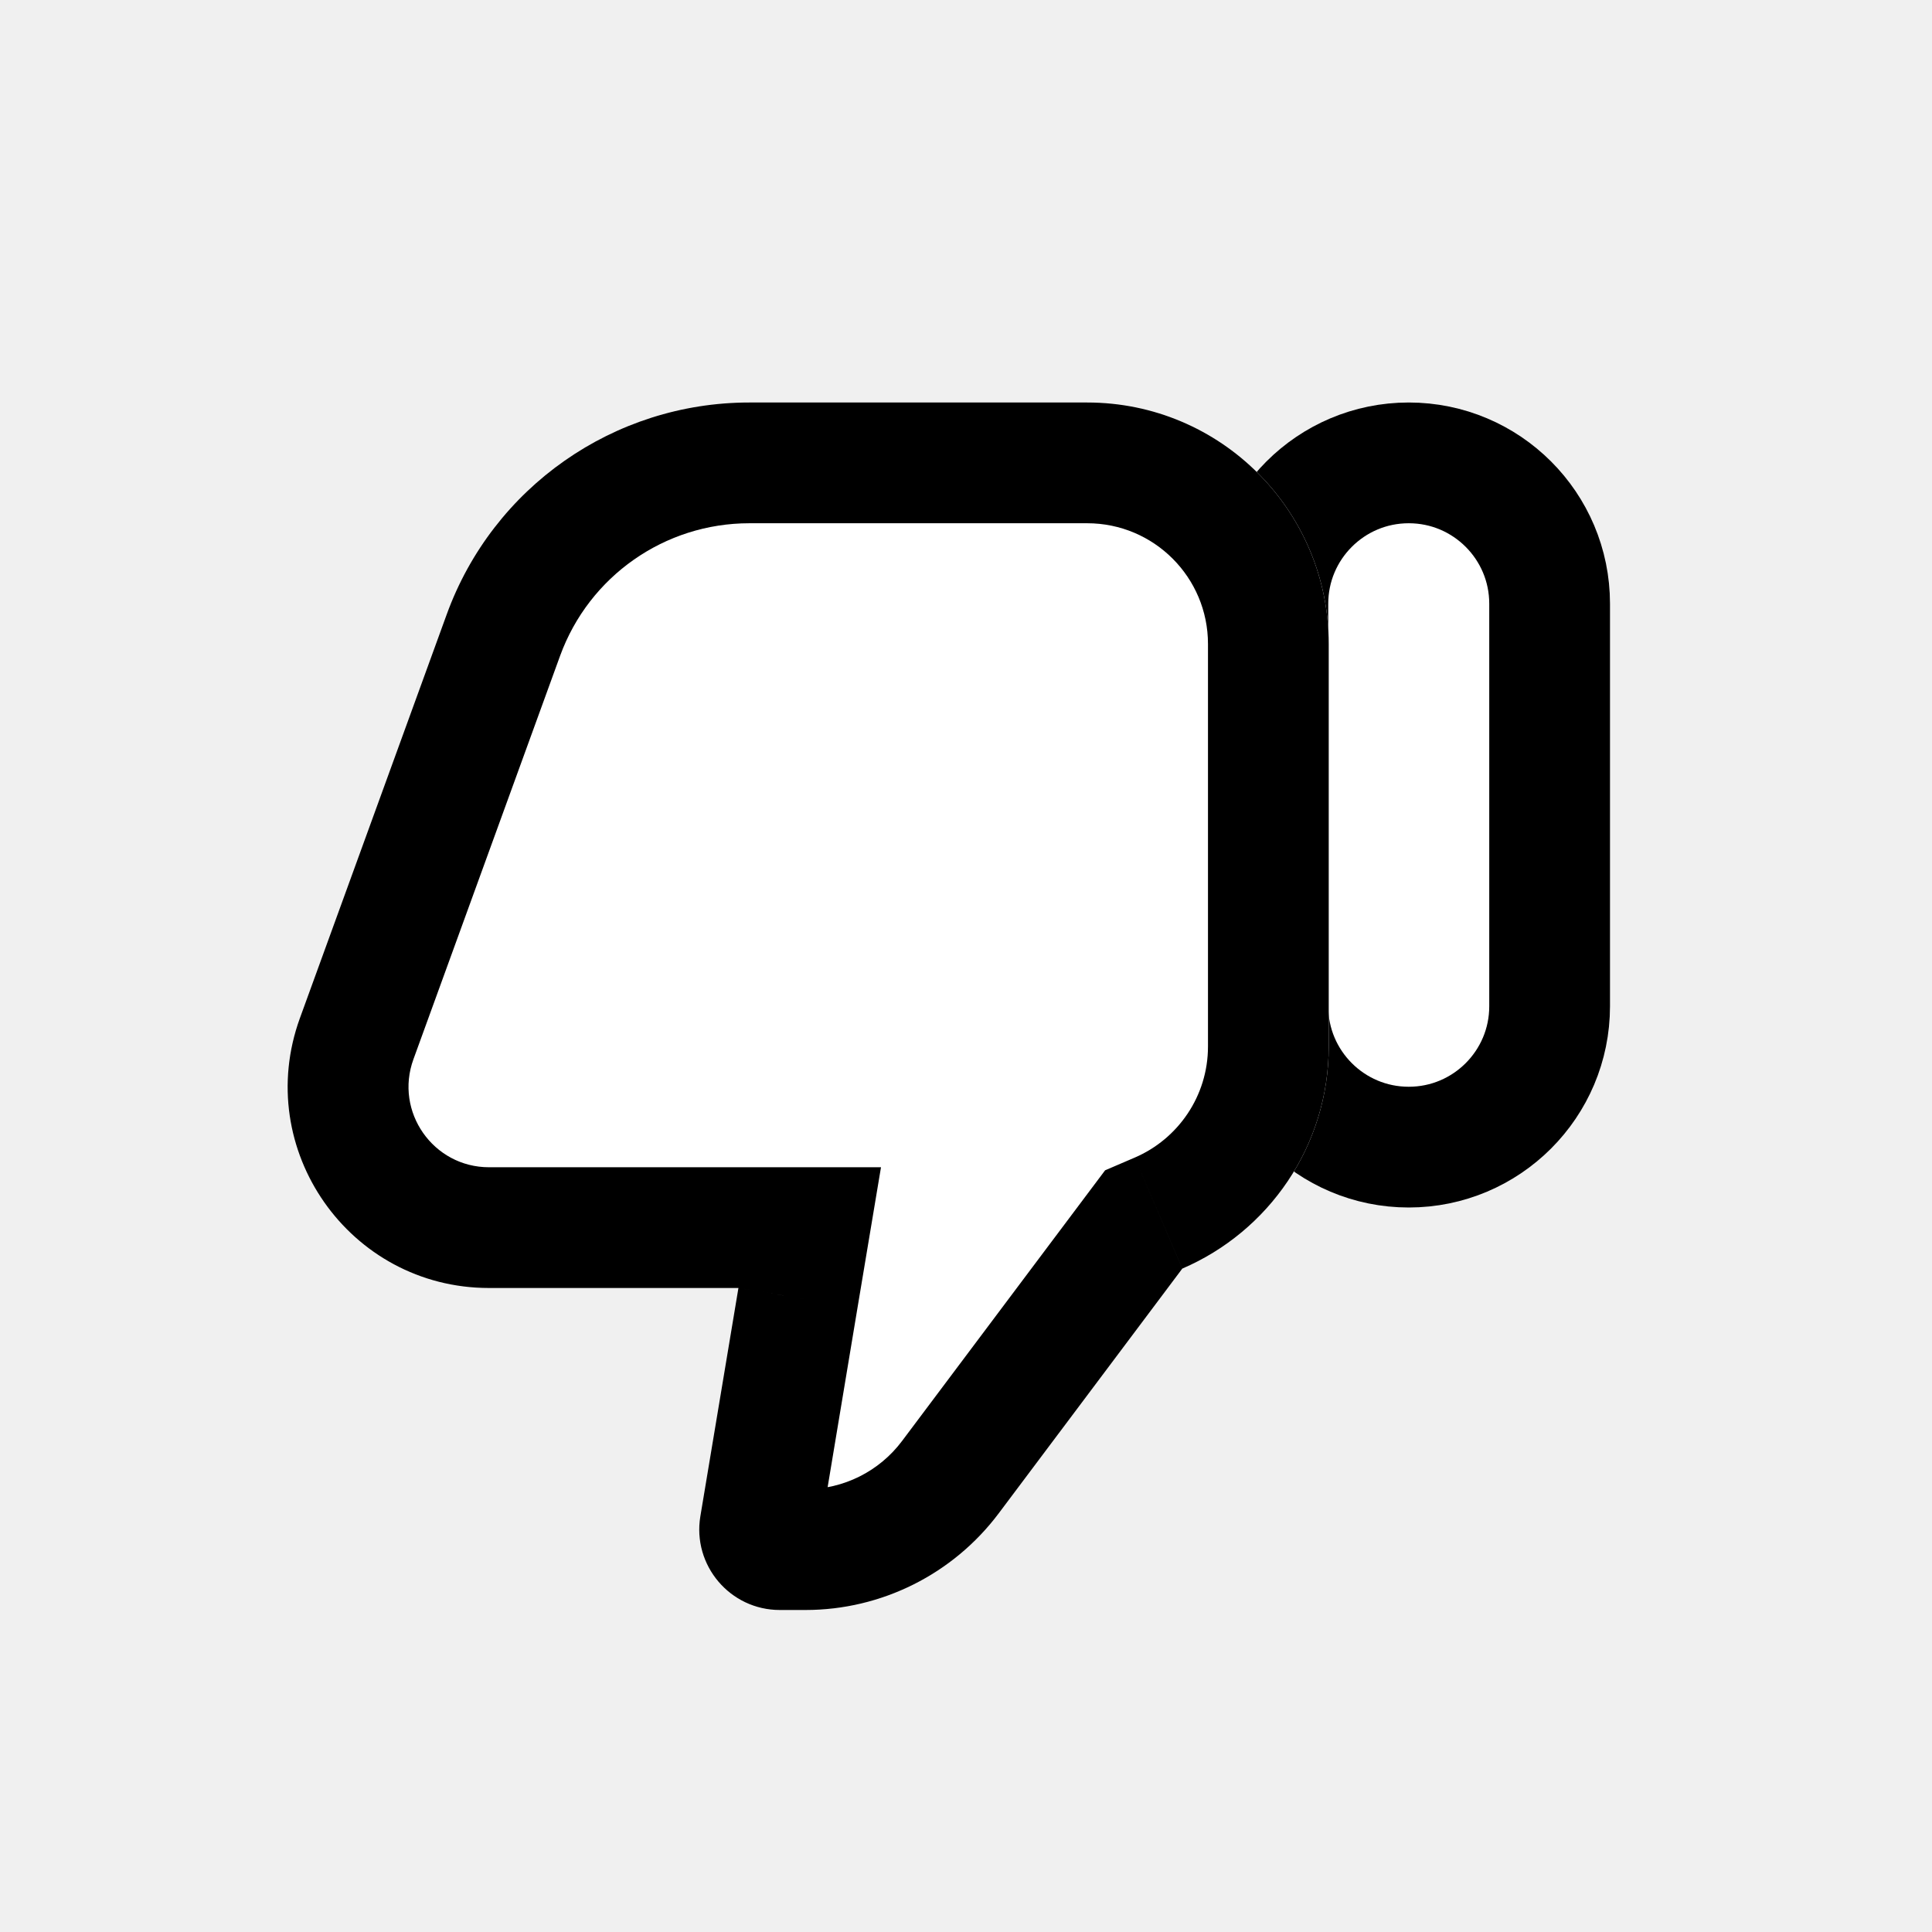
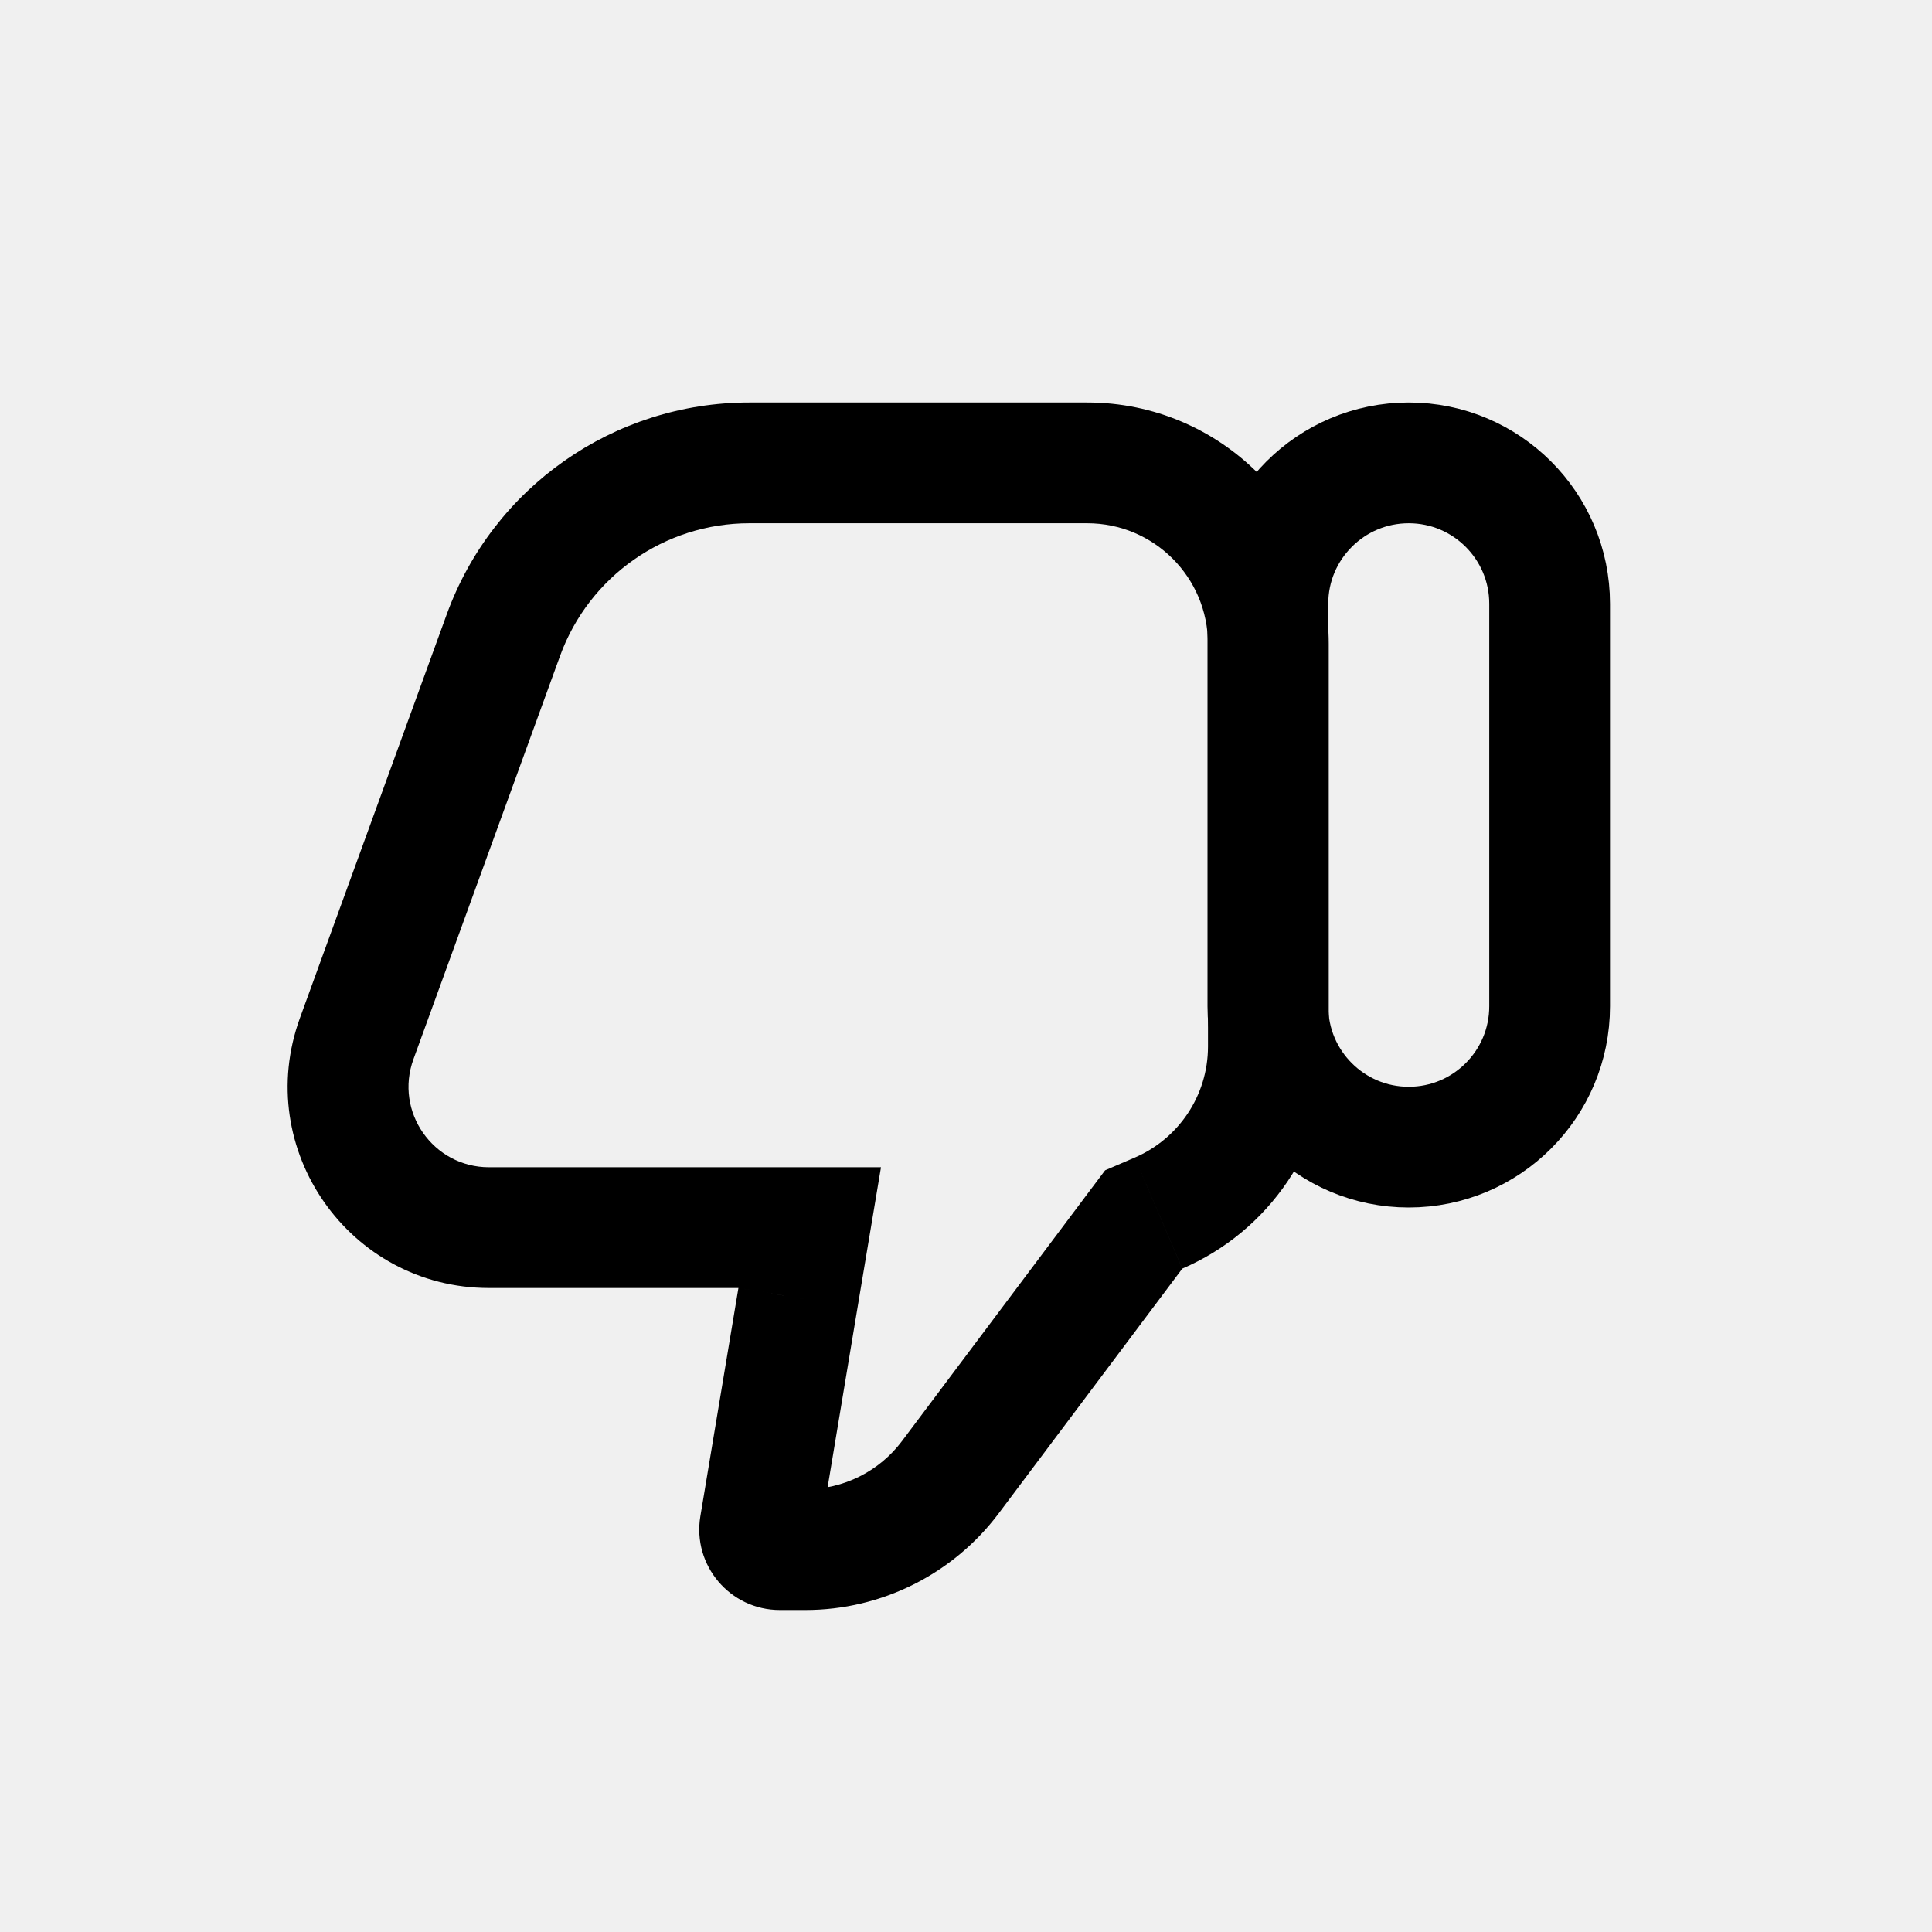
<svg xmlns="http://www.w3.org/2000/svg" width="24" height="24" viewBox="0 0 24 24" fill="none">
  <g id="Group 490">
    <g id="Group 491">
-       <rect id="Rectangle 231" x="19.25" y="14.25" width="3.5" height="8.5" rx="1.75" transform="rotate(-180 19.25 14.25)" fill="white" stroke="currentColor" stroke-width="1.5" />
+       <rect id="Rectangle 231" x="19.25" y="14.25" width="3.5" height="8.5" rx="1.75" transform="rotate(-180 19.25 14.25)" fill="transparent" stroke="currentColor" stroke-width="1.5" />
      <g id="Union">
-         <mask id="path-2-inside-1_399_50" fill="white">
+         <mask id="path-2-inside-1_399_50" fill="#fff">
          <path fill-rule="evenodd" clip-rule="evenodd" d="M10.006 20C10.95 20 11.839 19.555 12.406 18.8L14.687 15.759C15.757 15.3 16.506 14.238 16.506 13L16.506 8C16.506 6.343 15.163 5 13.506 5L9.308 5C7.626 5 6.123 6.052 5.549 7.633L3.726 12.646C3.133 14.276 4.34 16 6.075 16L9.173 16L8.7 18.836C8.599 19.445 9.069 20 9.687 20L10.006 20Z" />
        </mask>
-         <path fill-rule="evenodd" clip-rule="evenodd" d="M10.006 20C10.95 20 11.839 19.555 12.406 18.8L14.687 15.759C15.757 15.3 16.506 14.238 16.506 13L16.506 8C16.506 6.343 15.163 5 13.506 5L9.308 5C7.626 5 6.123 6.052 5.549 7.633L3.726 12.646C3.133 14.276 4.34 16 6.075 16L9.173 16L8.7 18.836C8.599 19.445 9.069 20 9.687 20L10.006 20Z" fill="white" />
+         <path fill-rule="evenodd" clip-rule="evenodd" d="M10.006 20C10.95 20 11.839 19.555 12.406 18.8L14.687 15.759C15.757 15.3 16.506 14.238 16.506 13L16.506 8C16.506 6.343 15.163 5 13.506 5L9.308 5C7.626 5 6.123 6.052 5.549 7.633L3.726 12.646C3.133 14.276 4.34 16 6.075 16L9.173 16L8.7 18.836C8.599 19.445 9.069 20 9.687 20L10.006 20Z" fill="transparent" />
        <path d="M12.406 18.8L13.606 19.7L13.606 19.7L12.406 18.8ZM14.687 15.759L14.096 14.38L13.728 14.538L13.487 14.859L14.687 15.759ZM5.549 7.633L4.139 7.12L4.139 7.12L5.549 7.633ZM3.726 12.646L2.316 12.133L3.726 12.646ZM9.173 16L10.652 16.247L10.944 14.5L9.173 14.5L9.173 16ZM8.7 18.836L10.18 19.082L10.18 19.082L8.7 18.836ZM11.206 17.9C10.923 18.278 10.478 18.5 10.006 18.5L10.006 21.5C11.422 21.5 12.756 20.833 13.606 19.7L11.206 17.9ZM13.487 14.859L11.206 17.9L13.606 19.7L15.887 16.659L13.487 14.859ZM15.006 13C15.006 13.616 14.634 14.149 14.096 14.38L15.278 17.137C16.88 16.451 18.006 14.859 18.006 13L15.006 13ZM15.006 8L15.006 13L18.006 13L18.006 8L15.006 8ZM13.506 6.5C14.335 6.5 15.006 7.172 15.006 8L18.006 8C18.006 5.515 15.991 3.5 13.506 3.5L13.506 6.5ZM9.308 6.5L13.506 6.5L13.506 3.5L9.308 3.5L9.308 6.5ZM6.958 8.146C7.318 7.158 8.257 6.5 9.308 6.5L9.308 3.5C6.995 3.5 4.929 4.947 4.139 7.12L6.958 8.146ZM5.136 13.158L6.958 8.146L4.139 7.12L2.316 12.133L5.136 13.158ZM6.075 14.5C5.381 14.5 4.898 13.81 5.136 13.158L2.316 12.133C1.368 14.742 3.299 17.5 6.075 17.5L6.075 14.5ZM9.173 14.5L6.075 14.5L6.075 17.5L9.173 17.5L9.173 14.5ZM10.18 19.082L10.652 16.247L7.693 15.753L7.221 18.589L10.18 19.082ZM9.687 18.5C9.996 18.5 10.231 18.777 10.18 19.082L7.221 18.589C6.967 20.113 8.142 21.5 9.687 21.5L9.687 18.5ZM10.006 18.5L9.687 18.5L9.687 21.5L10.006 21.5L10.006 18.5Z" fill="currentColor" mask="url(#path-2-inside-1_399_50)" />
      </g>
    </g>
  </g>
</svg>
